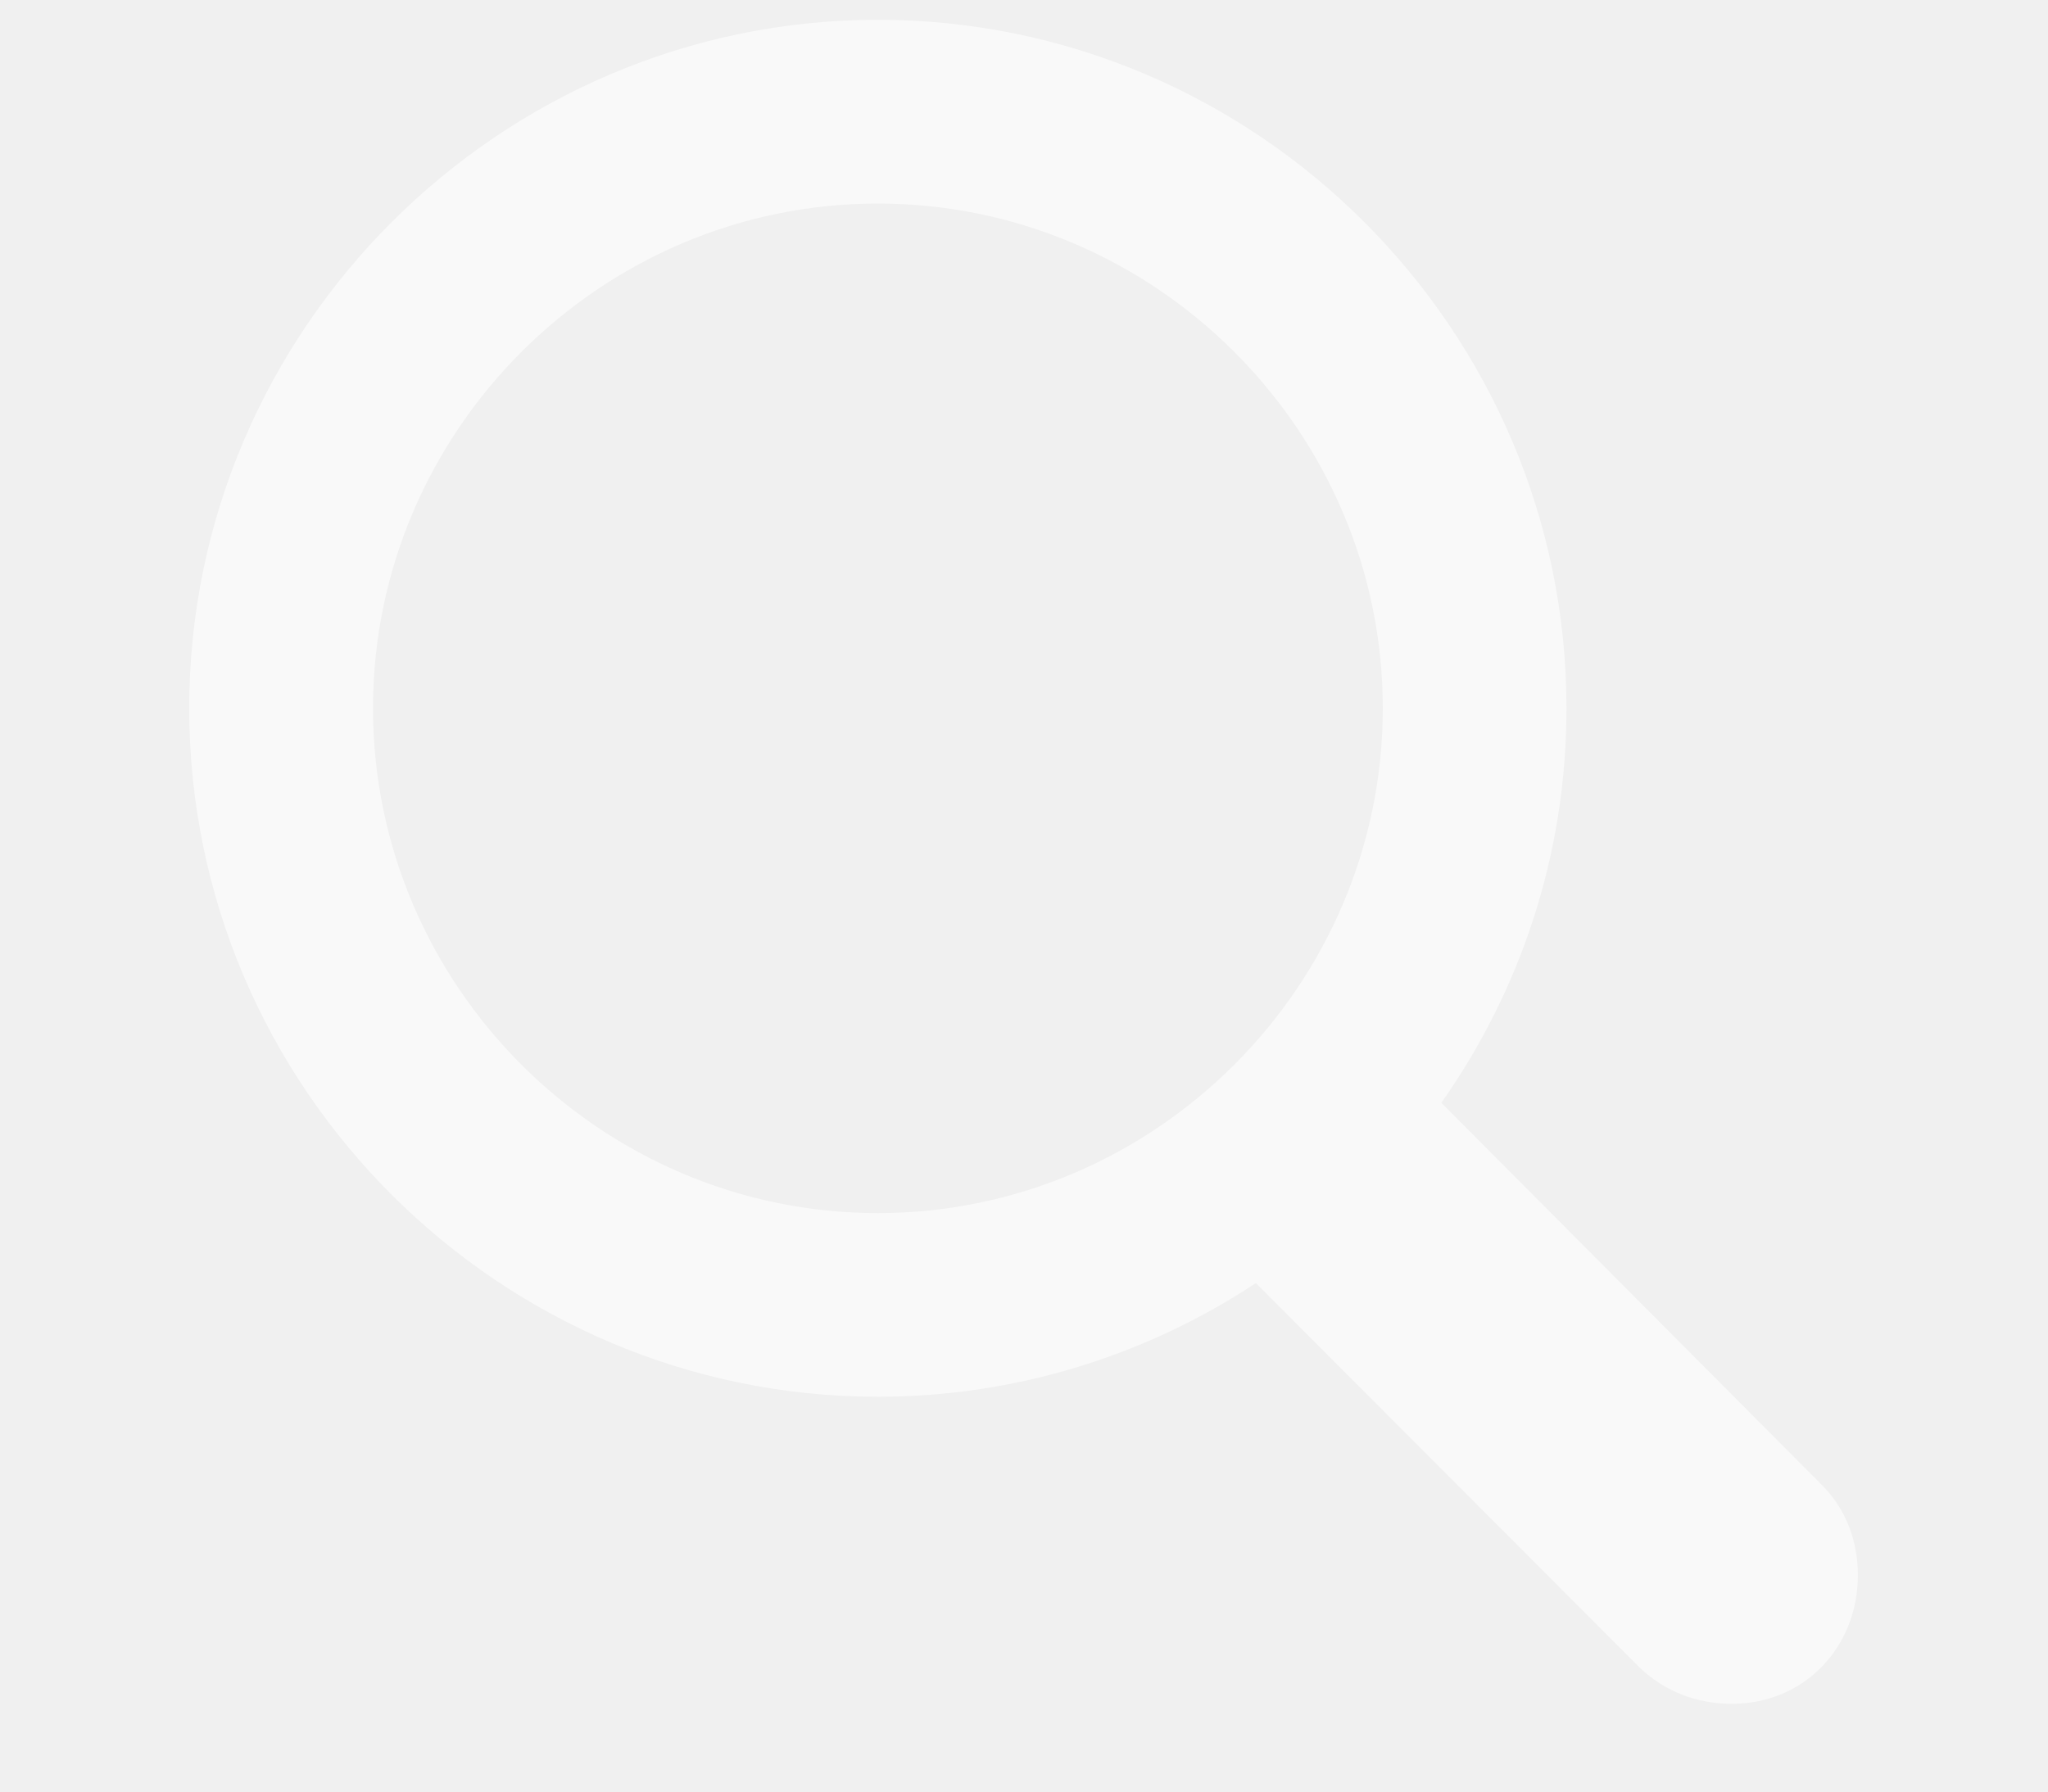
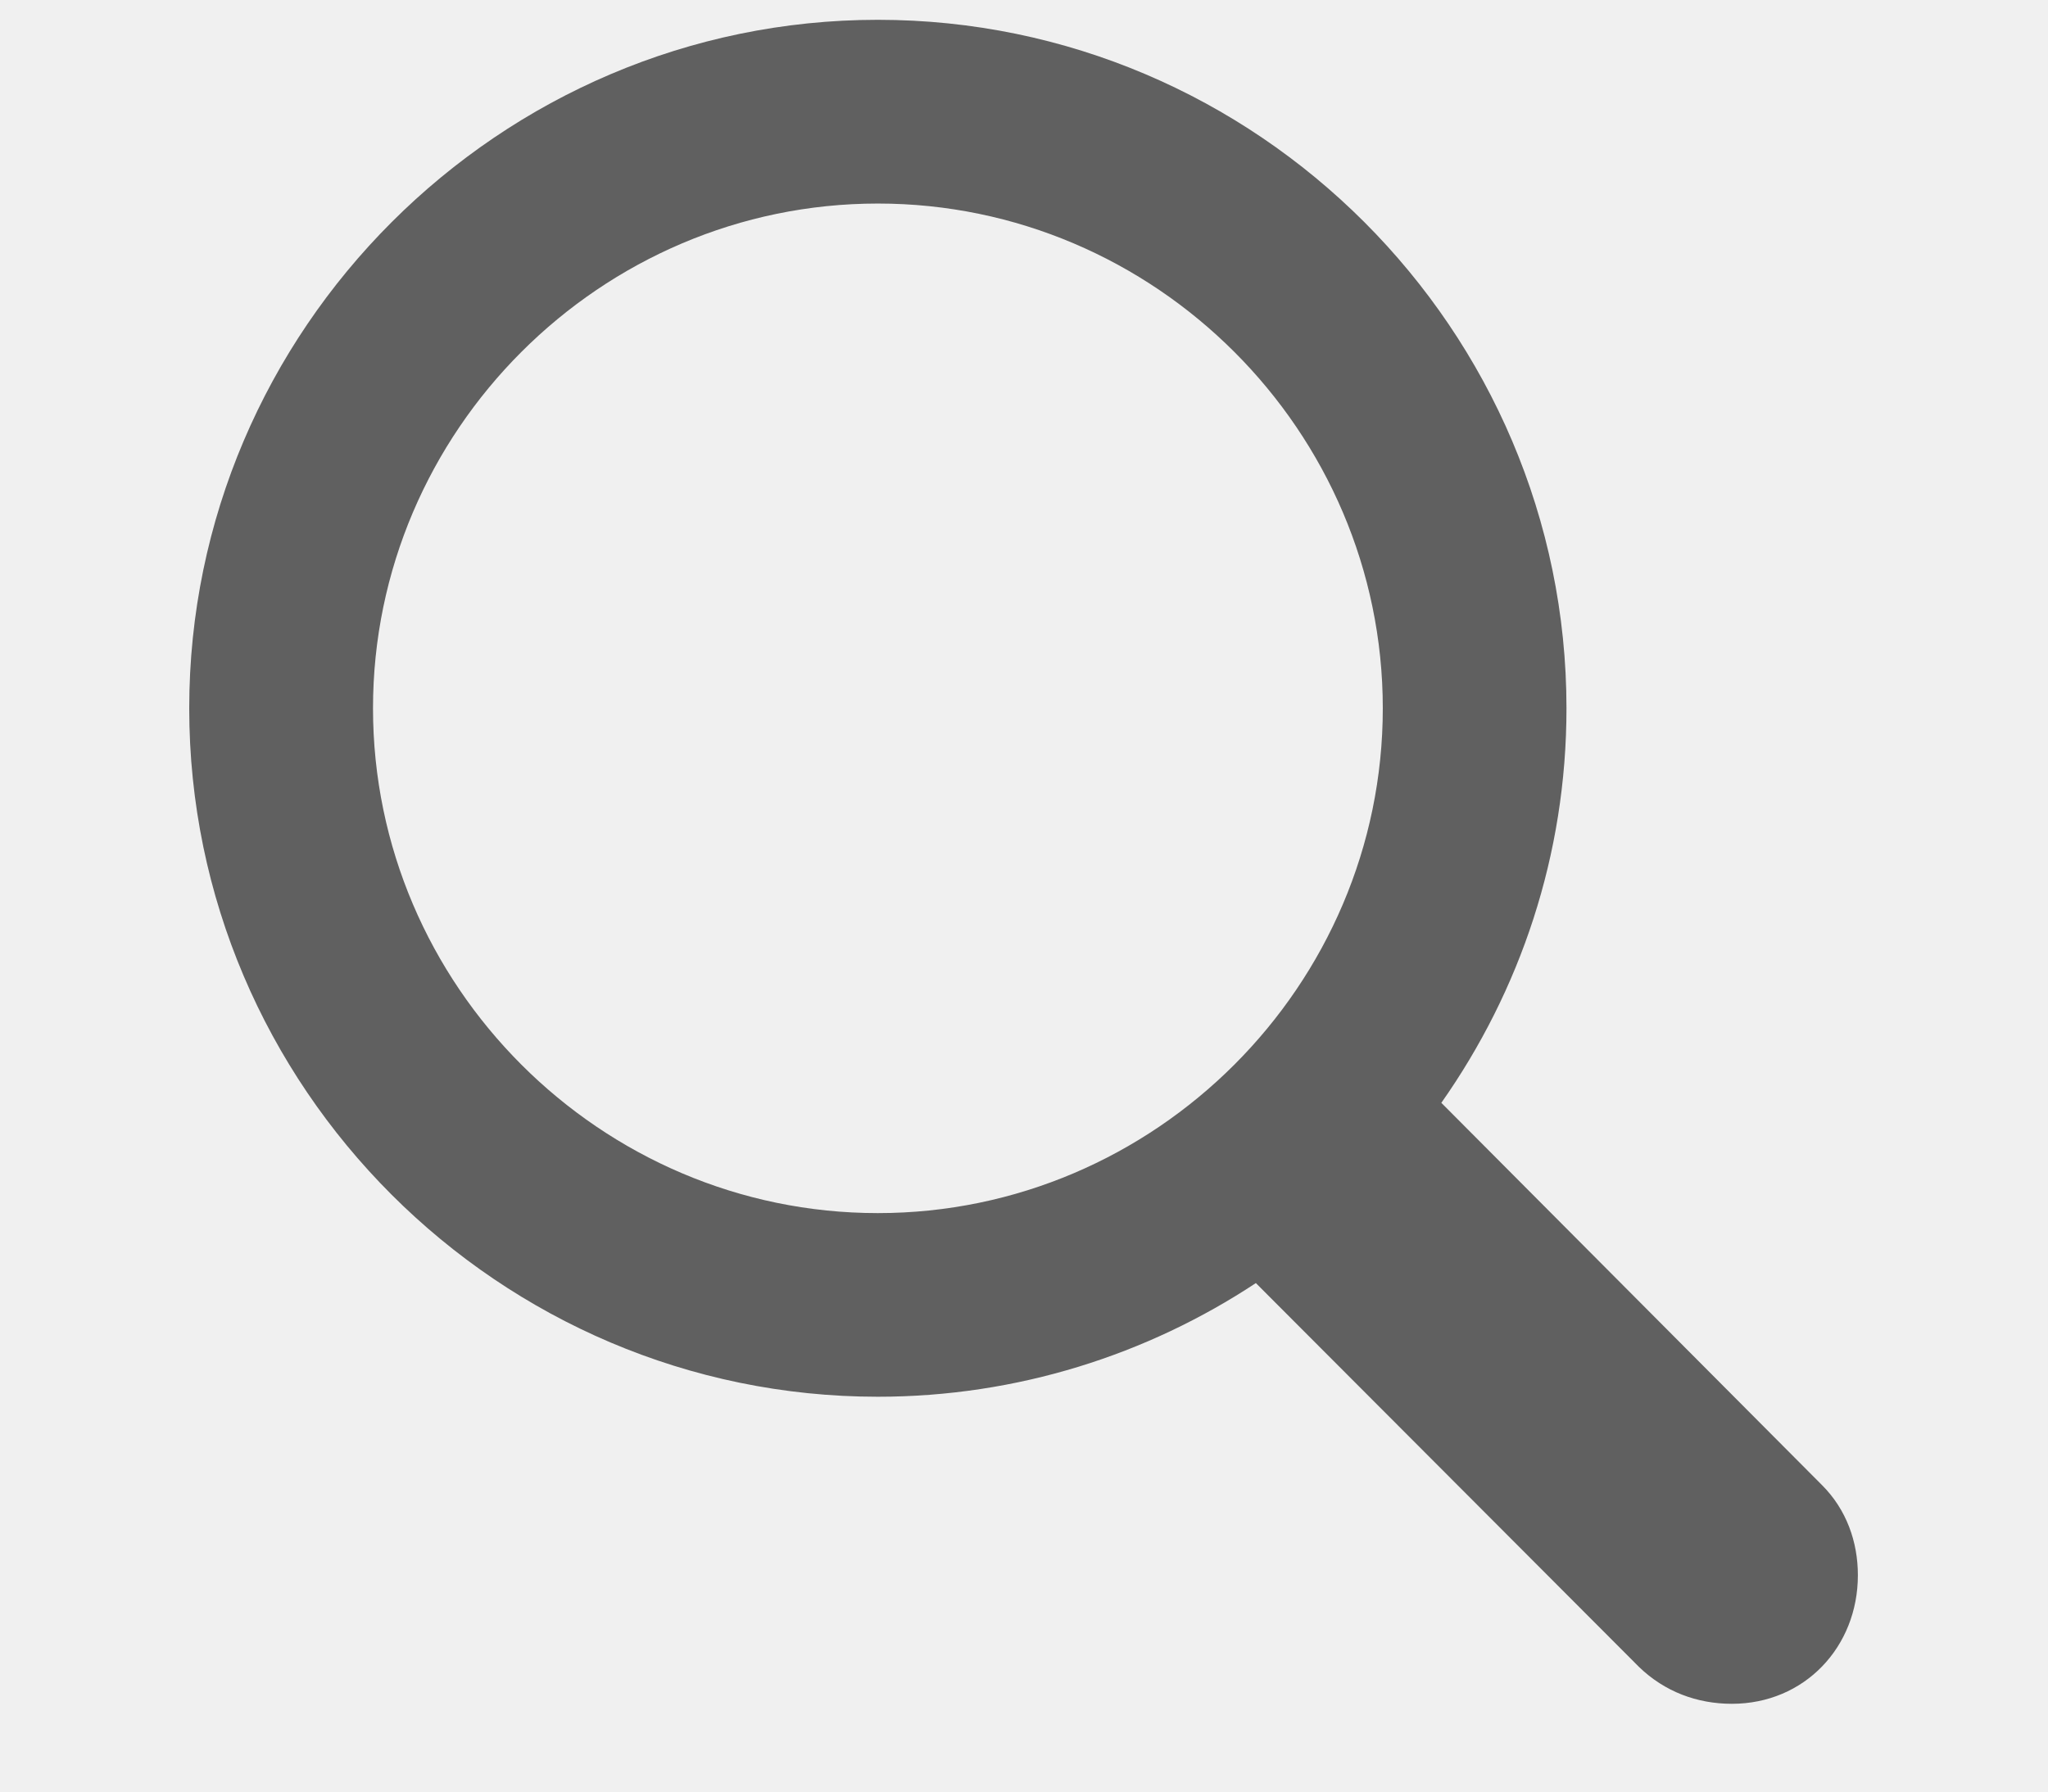
- <svg xmlns="http://www.w3.org/2000/svg" width="16" height="14" viewBox="0 0 18 18" fill="white">
-   <path d="M7.532 14.033C8.93 14.033 10.239 13.611 11.329 12.891L15.179 16.749C15.434 16.995 15.759 17.118 16.11 17.118C16.84 17.118 17.376 16.547 17.376 15.826C17.376 15.492 17.262 15.167 17.016 14.921L13.192 11.08C13.983 9.955 14.449 8.593 14.449 7.116C14.449 3.311 11.338 0.199 7.532 0.199C3.735 0.199 0.615 3.311 0.615 7.116C0.615 10.922 3.727 14.033 7.532 14.033ZM7.532 12.188C4.746 12.188 2.461 9.902 2.461 7.116C2.461 4.33 4.746 2.045 7.532 2.045C10.318 2.045 12.604 4.33 12.604 7.116C12.604 9.902 10.318 12.188 7.532 12.188Z" fill="white" fill-opacity="0.6" />
+ <svg xmlns="http://www.w3.org/2000/svg" width="16" height="14" viewBox="0 0 18 18" fill="black">
+   <path d="M7.532 14.033C8.93 14.033 10.239 13.611 11.329 12.891L15.179 16.749C15.434 16.995 15.759 17.118 16.11 17.118C16.84 17.118 17.376 16.547 17.376 15.826C17.376 15.492 17.262 15.167 17.016 14.921L13.192 11.08C13.983 9.955 14.449 8.593 14.449 7.116C14.449 3.311 11.338 0.199 7.532 0.199C3.735 0.199 0.615 3.311 0.615 7.116C0.615 10.922 3.727 14.033 7.532 14.033ZM7.532 12.188C4.746 12.188 2.461 9.902 2.461 7.116C2.461 4.33 4.746 2.045 7.532 2.045C10.318 2.045 12.604 4.33 12.604 7.116C12.604 9.902 10.318 12.188 7.532 12.188Z" fill="black" fill-opacity="0.6" />
</svg>
